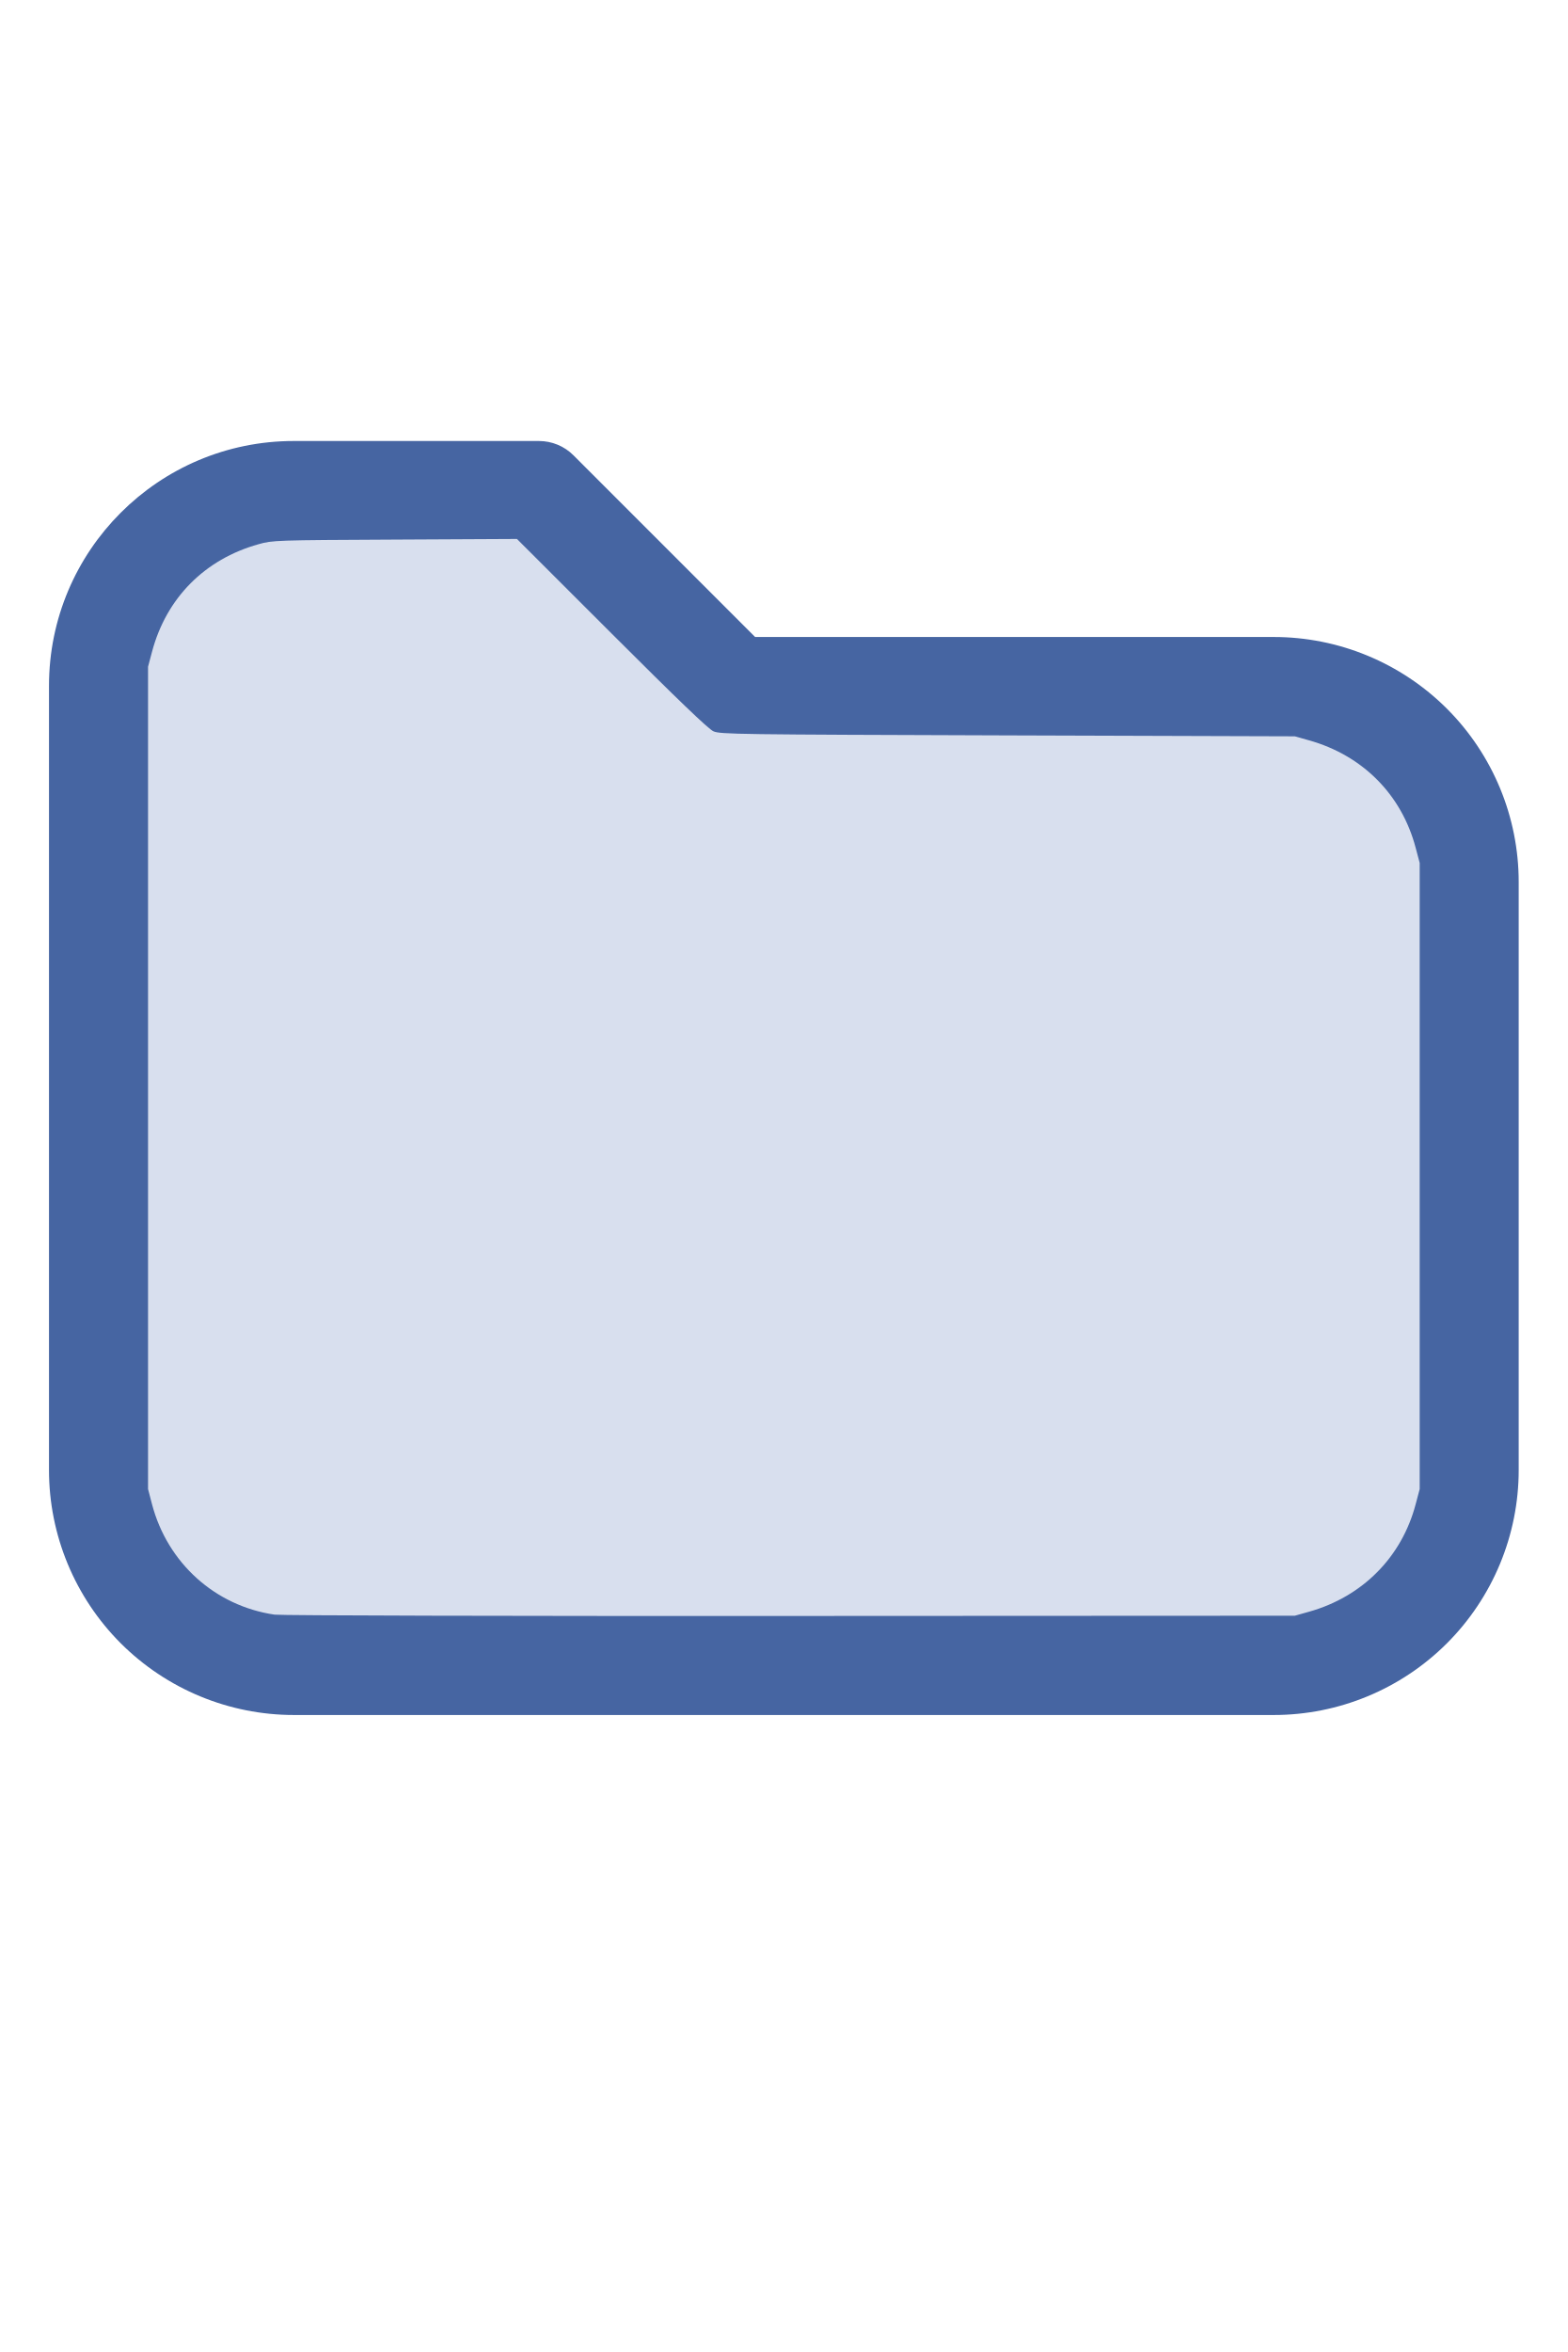
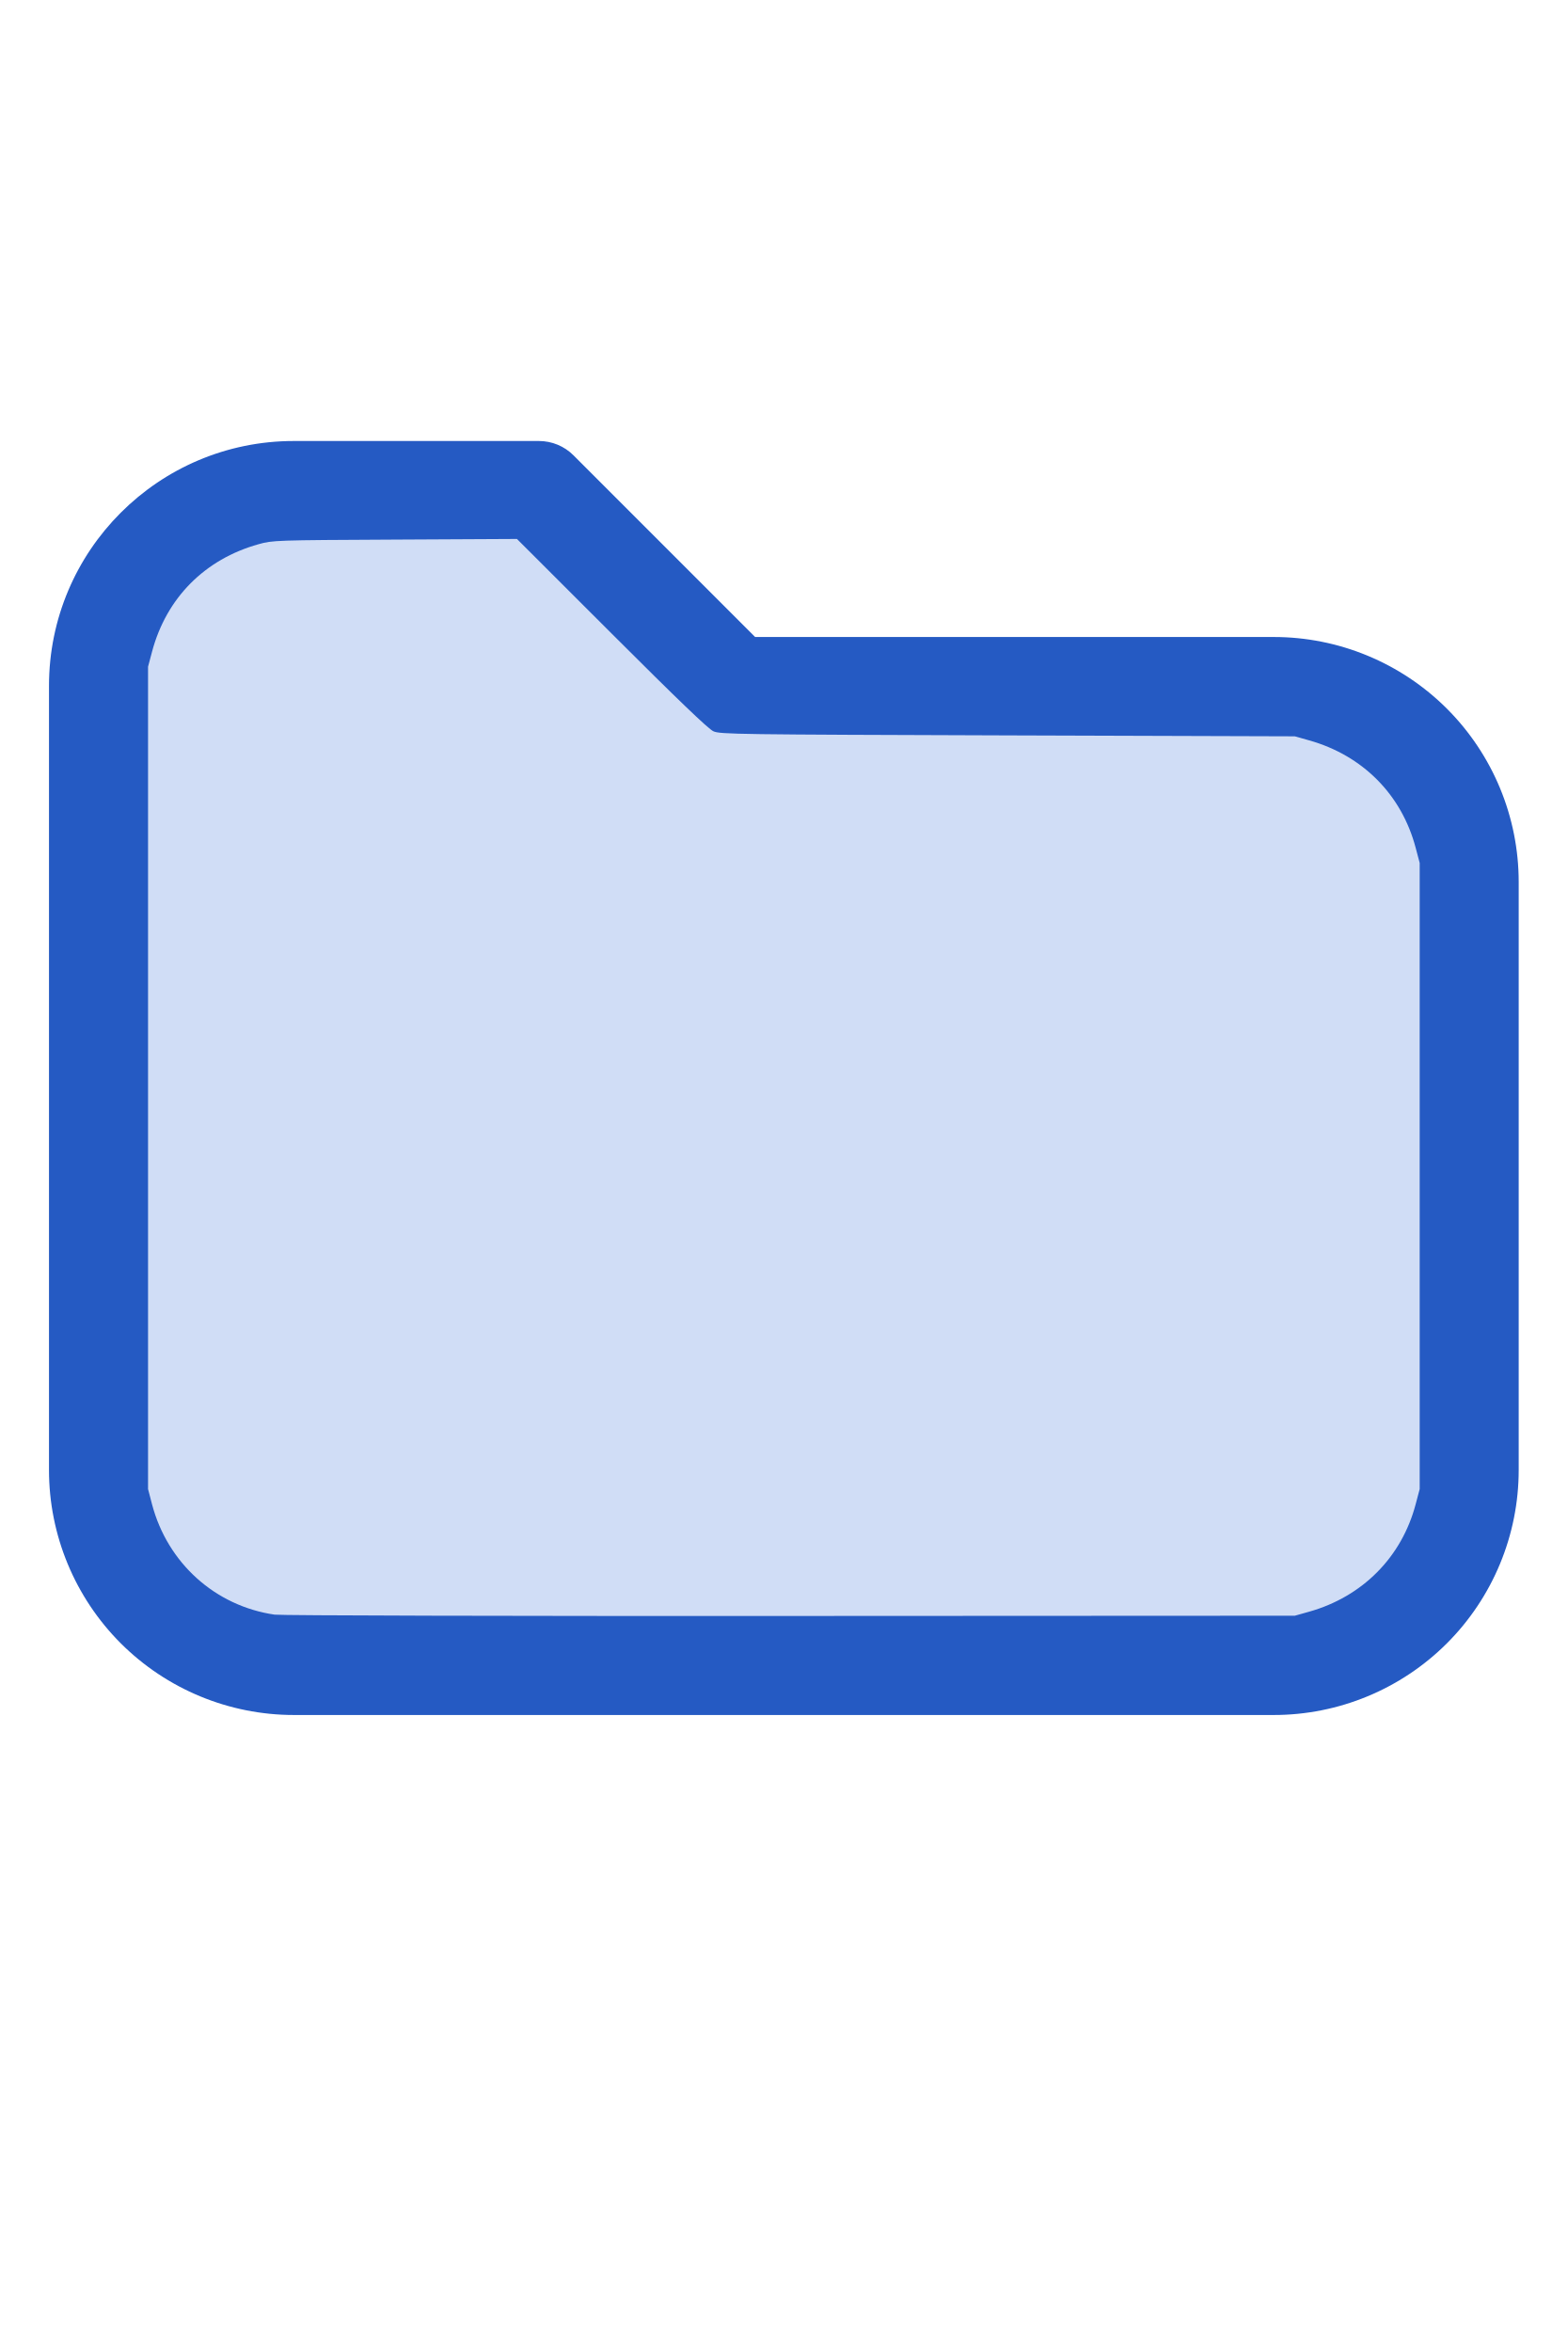
<svg xmlns="http://www.w3.org/2000/svg" version="1.1" width="16" height="24" viewBox="0 0 32 32" xml:space="preserve">
-   <g style="fill:#4665A2;">
+   <g style="fill:#255AC3;">
    <path d="M1,5.998l-0,16.002c-0,1.326 0.527,2.598 1.464,3.536c0.938,0.937 2.21,1.464 3.536,1.464c5.322,0 14.678,-0 20,0c1.326,0 2.598,-0.527 3.536,-1.464c0.937,-0.938 1.464,-2.21 1.464,-3.536c0,-3.486 0,-8.514 0,-12c0,-1.326 -0.527,-2.598 -1.464,-3.536c-0.938,-0.937 -2.21,-1.464 -3.536,-1.464c-0,0 -10.586,0 -10.586,0c0,-0 -3.707,-3.707 -3.707,-3.707c-0.187,-0.188 -0.442,-0.293 -0.707,-0.293l-5.002,0c-2.76,0 -4.998,2.238 -4.998,4.998Zm2,-0l-0,16.002c-0,0.796 0.316,1.559 0.879,2.121c0.562,0.563 1.325,0.879 2.121,0.879l20,0c0.796,0 1.559,-0.316 2.121,-0.879c0.563,-0.562 0.879,-1.325 0.879,-2.121c0,-3.486 0,-8.514 0,-12c0,-0.796 -0.316,-1.559 -0.879,-2.121c-0.562,-0.563 -1.325,-0.879 -2.121,-0.879c-7.738,0 -11,0 -11,0c-0.265,0 -0.52,-0.105 -0.707,-0.293c-0,0 -3.707,-3.707 -3.707,-3.707c-0,0 -4.588,0 -4.588,0c-1.656,0 -2.998,1.342 -2.998,2.998Z" />
  </g>
-   <g style="fill:#D8DFEE;stroke-width:0;">
+   <g style="fill:#D0DDF6;stroke-width:0;">
    <path d="M 5.606,24.952 C 4.392,24.775 3.42,23.9 3.103,22.699 L 3.022,22.389 V 13.998 5.606 L 3.104,5.298 C 3.396,4.203 4.18,3.412 5.279,3.106 5.565,3.026 5.615,3.024 8.061,3.012 l 2.491,-0.013 1.932,1.93 c 1.344,1.343 1.976,1.95 2.078,1.995 0.137,0.062 0.474,0.066 6.007,0.084 l 5.861,0.019 0.291,0.082 c 1.095,0.308 1.89,1.109 2.176,2.193 l 0.082,0.309 V 16 22.389 l -0.082,0.309 c -0.284,1.079 -1.086,1.888 -2.176,2.194 l -0.291,0.082 -10.303,0.005 c -5.7,0.003 -10.4,-0.009 -10.521,-0.027 z" />
  </g>
</svg>
